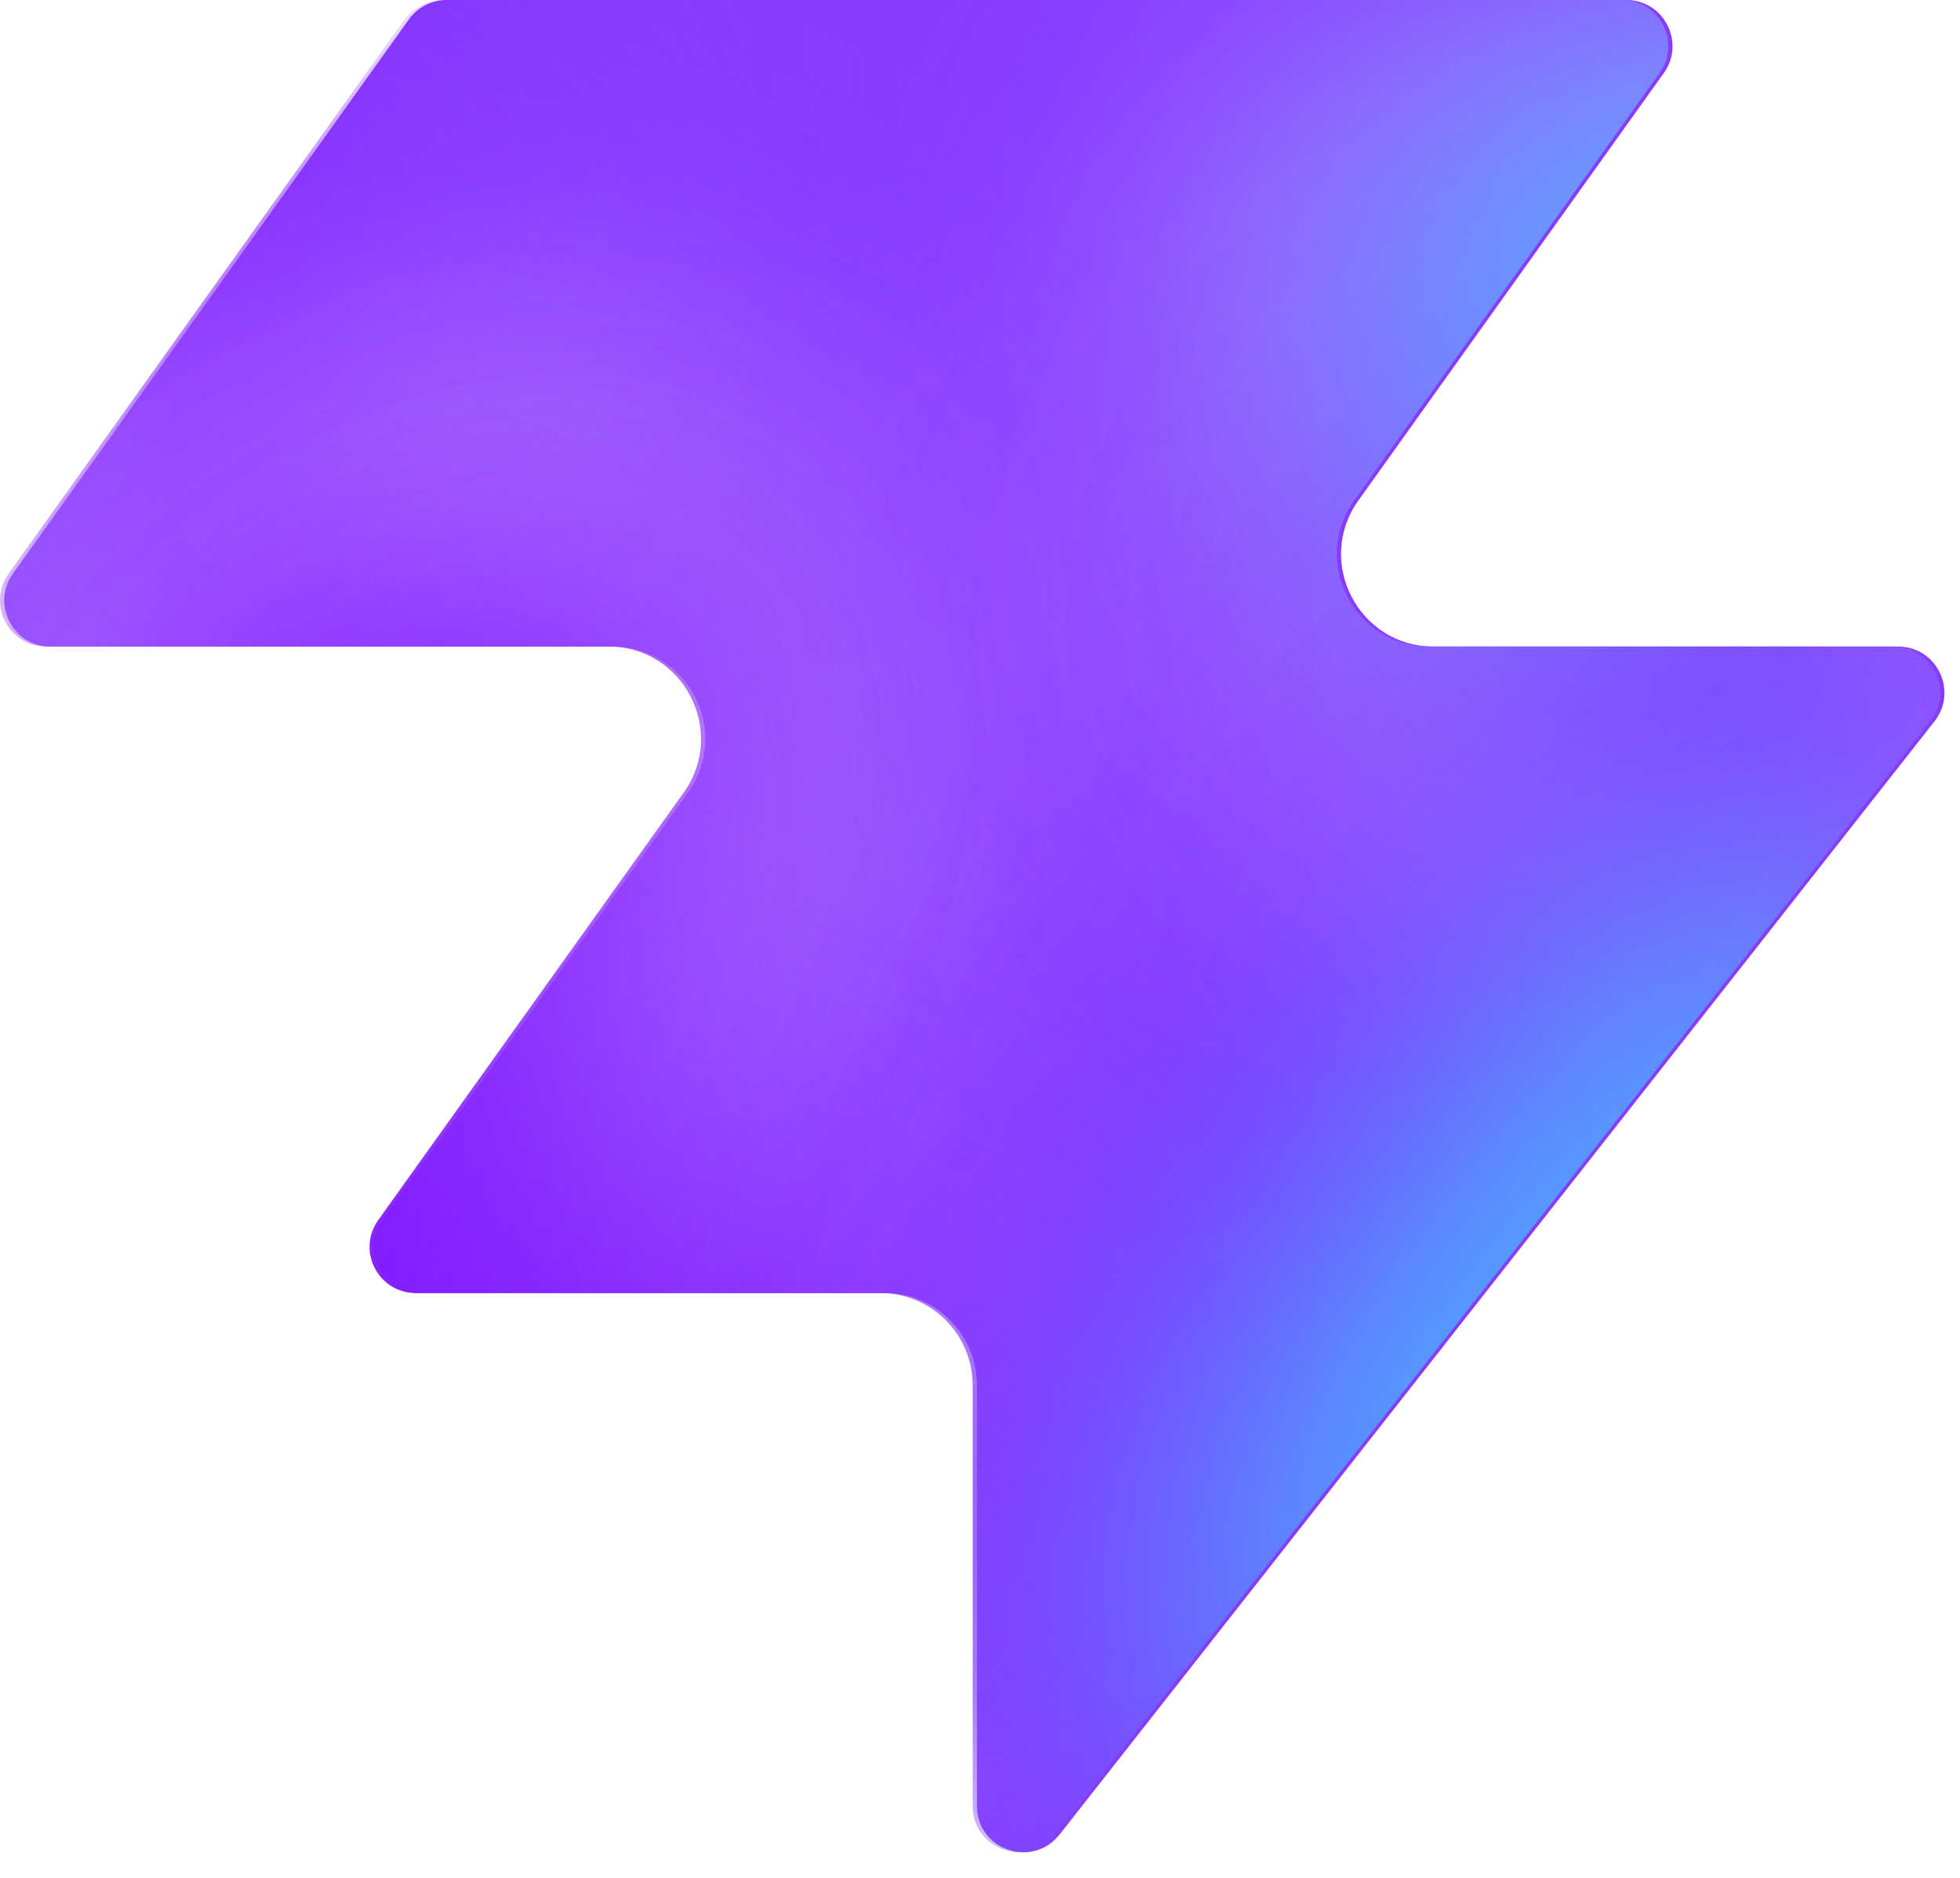
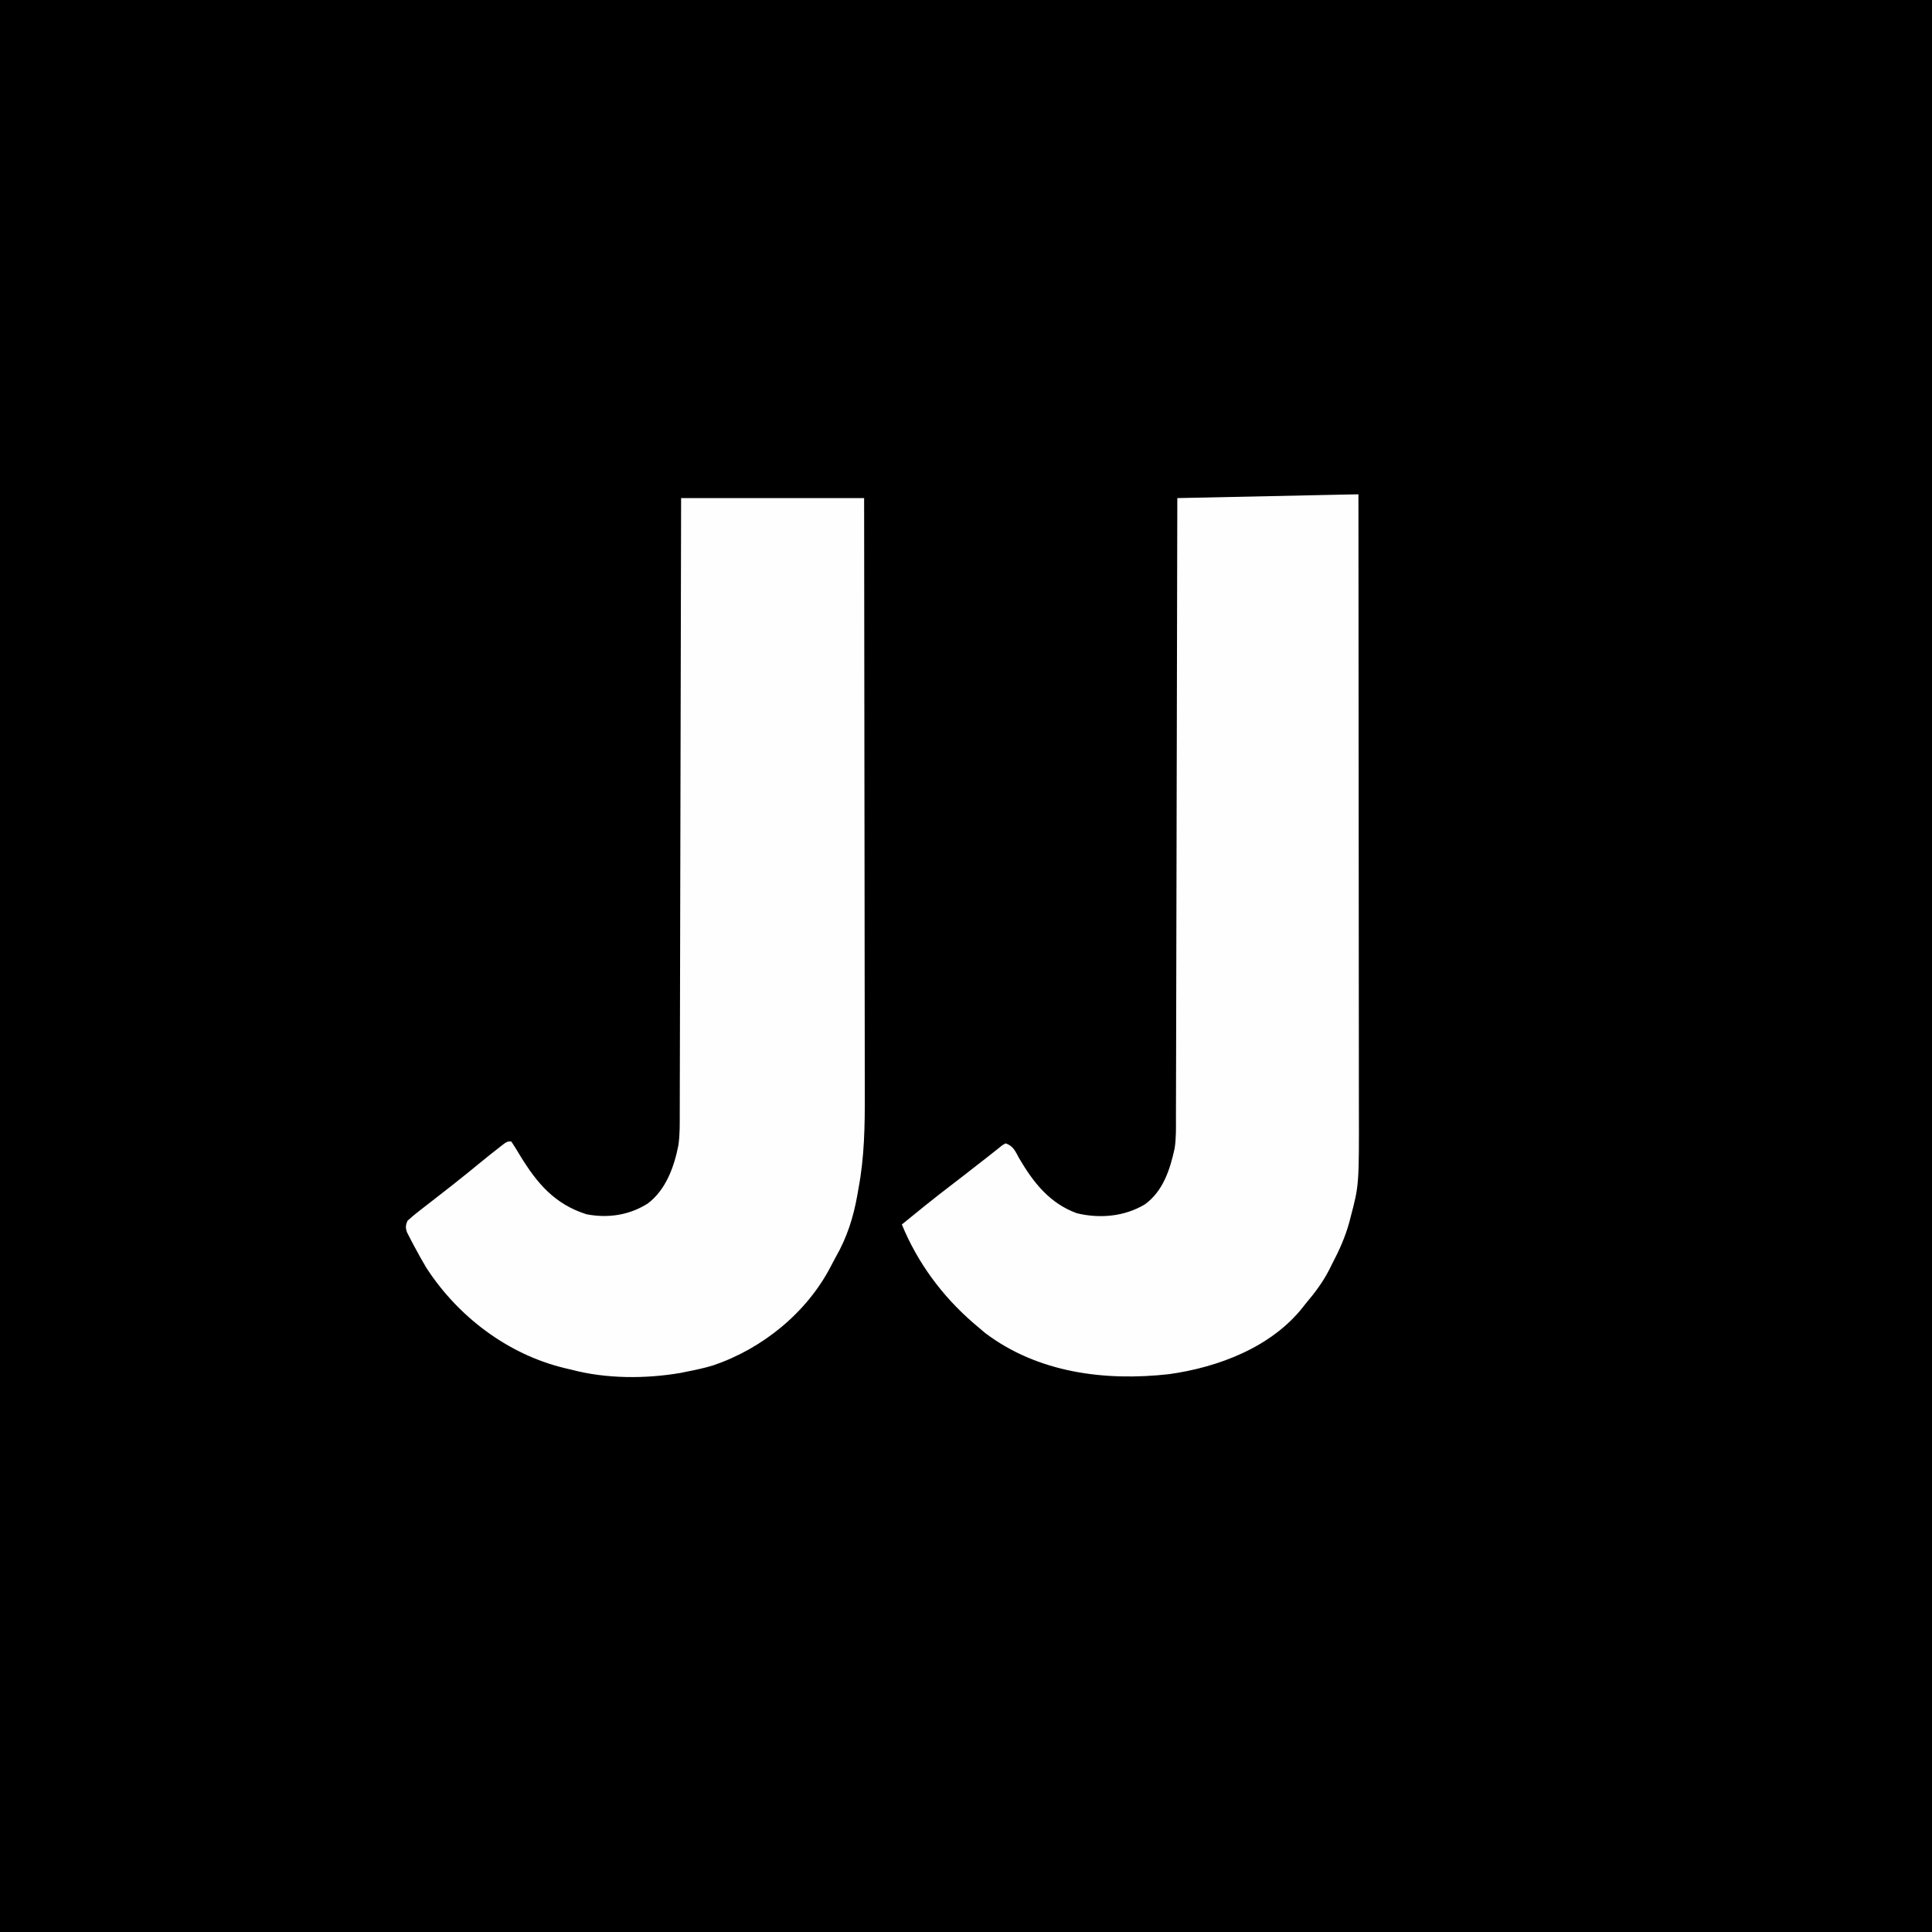
- <svg xmlns="http://www.w3.org/2000/svg" width="48" height="46" fill="none" viewBox="0 0 48 46">
-   <path fill="#863bff" d="M25.946 44.938c-.664.845-2.021.375-2.021-.698V33.937a2.26 2.26 0 0 0-2.262-2.262H10.287c-.92 0-1.456-1.04-.92-1.788l7.48-10.471c1.07-1.497 0-3.578-1.842-3.578H1.237c-.92 0-1.456-1.04-.92-1.788L10.013.474c.214-.297.556-.474.92-.474h28.894c.92 0 1.456 1.04.92 1.788l-7.48 10.471c-1.07 1.498 0 3.579 1.842 3.579h11.377c.943 0 1.473 1.088.89 1.83L25.947 44.94z" style="fill:#863bff;fill:color(display-p3 .525 .23 1);fill-opacity:1" />
-   <mask id="a" width="48" height="46" x="0" y="0" maskUnits="userSpaceOnUse" style="mask-type:alpha">
-     <path fill="#000" d="M25.842 44.938c-.664.844-2.021.375-2.021-.698V33.937a2.26 2.26 0 0 0-2.262-2.262H10.183c-.92 0-1.456-1.04-.92-1.788l7.48-10.471c1.07-1.498 0-3.579-1.842-3.579H1.133c-.92 0-1.456-1.04-.92-1.787L9.91.473c.214-.297.556-.474.92-.474h28.894c.92 0 1.456 1.04.92 1.788l-7.48 10.471c-1.07 1.498 0 3.578 1.842 3.578h11.377c.943 0 1.473 1.088.89 1.832L25.843 44.94z" style="fill:#000;fill-opacity:1" />
-   </mask>
-   <g mask="url(#a)">
-     <g filter="url(#b)">
-       <ellipse cx="5.508" cy="14.704" fill="#ede6ff" rx="5.508" ry="14.704" style="fill:#ede6ff;fill:color(display-p3 .927 .903 1);fill-opacity:1" transform="matrix(.00324 1 1 -.00324 -4.47 31.516)" />
-     </g>
-     <g filter="url(#c)">
-       <ellipse cx="10.399" cy="29.851" fill="#ede6ff" rx="10.399" ry="29.851" style="fill:#ede6ff;fill:color(display-p3 .927 .903 1);fill-opacity:1" transform="matrix(.00324 1 1 -.00324 -39.328 7.883)" />
-     </g>
-     <g filter="url(#d)">
-       <ellipse cx="5.508" cy="30.487" fill="#7e14ff" rx="5.508" ry="30.487" style="fill:#7e14ff;fill:color(display-p3 .492 .077 1);fill-opacity:1" transform="rotate(89.814 -25.913 -14.639)scale(1 -1)" />
-     </g>
-     <g filter="url(#e)">
-       <ellipse cx="5.508" cy="30.599" fill="#7e14ff" rx="5.508" ry="30.599" style="fill:#7e14ff;fill:color(display-p3 .492 .077 1);fill-opacity:1" transform="rotate(89.814 -32.644 -3.334)scale(1 -1)" />
-     </g>
-     <g filter="url(#f)">
-       <ellipse cx="5.508" cy="30.599" fill="#7e14ff" rx="5.508" ry="30.599" style="fill:#7e14ff;fill:color(display-p3 .492 .077 1);fill-opacity:1" transform="matrix(.00324 1 1 -.00324 -34.34 30.47)" />
-     </g>
-     <g filter="url(#g)">
-       <ellipse cx="14.072" cy="22.078" fill="#ede6ff" rx="14.072" ry="22.078" style="fill:#ede6ff;fill:color(display-p3 .927 .903 1);fill-opacity:1" transform="rotate(93.35 24.506 48.493)scale(-1 1)" />
-     </g>
-     <g filter="url(#h)">
-       <ellipse cx="3.47" cy="21.501" fill="#7e14ff" rx="3.47" ry="21.501" style="fill:#7e14ff;fill:color(display-p3 .492 .077 1);fill-opacity:1" transform="rotate(89.009 28.708 47.59)scale(-1 1)" />
-     </g>
-     <g filter="url(#i)">
-       <ellipse cx="3.47" cy="21.501" fill="#7e14ff" rx="3.47" ry="21.501" style="fill:#7e14ff;fill:color(display-p3 .492 .077 1);fill-opacity:1" transform="rotate(89.009 28.708 47.59)scale(-1 1)" />
-     </g>
-     <g filter="url(#j)">
-       <ellipse cx=".387" cy="8.972" fill="#7e14ff" rx="4.407" ry="29.108" style="fill:#7e14ff;fill:color(display-p3 .492 .077 1);fill-opacity:1" transform="rotate(39.51 .387 8.972)" />
-     </g>
-     <g filter="url(#k)">
-       <ellipse cx="47.523" cy="-6.092" fill="#7e14ff" rx="4.407" ry="29.108" style="fill:#7e14ff;fill:color(display-p3 .492 .077 1);fill-opacity:1" transform="rotate(37.892 47.523 -6.092)" />
-     </g>
-     <g filter="url(#l)">
-       <ellipse cx="41.412" cy="6.333" fill="#47bfff" rx="5.971" ry="9.665" style="fill:#47bfff;fill:color(display-p3 .28 .748 1);fill-opacity:1" transform="rotate(37.892 41.412 6.333)" />
-     </g>
-     <g filter="url(#m)">
-       <ellipse cx="-1.879" cy="38.332" fill="#7e14ff" rx="4.407" ry="29.108" style="fill:#7e14ff;fill:color(display-p3 .492 .077 1);fill-opacity:1" transform="rotate(37.892 -1.88 38.332)" />
-     </g>
-     <g filter="url(#n)">
-       <ellipse cx="-1.879" cy="38.332" fill="#7e14ff" rx="4.407" ry="29.108" style="fill:#7e14ff;fill:color(display-p3 .492 .077 1);fill-opacity:1" transform="rotate(37.892 -1.88 38.332)" />
-     </g>
-     <g filter="url(#o)">
-       <ellipse cx="35.651" cy="29.907" fill="#7e14ff" rx="4.407" ry="29.108" style="fill:#7e14ff;fill:color(display-p3 .492 .077 1);fill-opacity:1" transform="rotate(37.892 35.651 29.907)" />
-     </g>
-     <g filter="url(#p)">
-       <ellipse cx="38.418" cy="32.4" fill="#47bfff" rx="5.971" ry="15.297" style="fill:#47bfff;fill:color(display-p3 .28 .748 1);fill-opacity:1" transform="rotate(37.892 38.418 32.4)" />
-     </g>
-   </g>
-   <defs>
-     <filter id="b" width="60.045" height="41.654" x="-19.77" y="16.149" color-interpolation-filters="sRGB" filterUnits="userSpaceOnUse">
-       <feFlood flood-opacity="0" result="BackgroundImageFix" />
-       <feBlend in="SourceGraphic" in2="BackgroundImageFix" result="shape" />
-       <feGaussianBlur result="effect1_foregroundBlur_2002_17158" stdDeviation="7.659" />
-     </filter>
-     <filter id="c" width="90.34" height="51.437" x="-54.613" y="-7.533" color-interpolation-filters="sRGB" filterUnits="userSpaceOnUse">
-       <feFlood flood-opacity="0" result="BackgroundImageFix" />
-       <feBlend in="SourceGraphic" in2="BackgroundImageFix" result="shape" />
-       <feGaussianBlur result="effect1_foregroundBlur_2002_17158" stdDeviation="7.659" />
-     </filter>
-     <filter id="d" width="79.355" height="29.4" x="-49.64" y="2.03" color-interpolation-filters="sRGB" filterUnits="userSpaceOnUse">
-       <feFlood flood-opacity="0" result="BackgroundImageFix" />
-       <feBlend in="SourceGraphic" in2="BackgroundImageFix" result="shape" />
-       <feGaussianBlur result="effect1_foregroundBlur_2002_17158" stdDeviation="4.596" />
-     </filter>
-     <filter id="e" width="79.579" height="29.4" x="-45.045" y="20.029" color-interpolation-filters="sRGB" filterUnits="userSpaceOnUse">
-       <feFlood flood-opacity="0" result="BackgroundImageFix" />
-       <feBlend in="SourceGraphic" in2="BackgroundImageFix" result="shape" />
-       <feGaussianBlur result="effect1_foregroundBlur_2002_17158" stdDeviation="4.596" />
-     </filter>
-     <filter id="f" width="79.579" height="29.4" x="-43.513" y="21.178" color-interpolation-filters="sRGB" filterUnits="userSpaceOnUse">
-       <feFlood flood-opacity="0" result="BackgroundImageFix" />
-       <feBlend in="SourceGraphic" in2="BackgroundImageFix" result="shape" />
-       <feGaussianBlur result="effect1_foregroundBlur_2002_17158" stdDeviation="4.596" />
-     </filter>
-     <filter id="g" width="74.749" height="58.852" x="15.756" y="-17.901" color-interpolation-filters="sRGB" filterUnits="userSpaceOnUse">
-       <feFlood flood-opacity="0" result="BackgroundImageFix" />
-       <feBlend in="SourceGraphic" in2="BackgroundImageFix" result="shape" />
-       <feGaussianBlur result="effect1_foregroundBlur_2002_17158" stdDeviation="7.659" />
-     </filter>
-     <filter id="h" width="61.377" height="25.362" x="23.548" y="2.284" color-interpolation-filters="sRGB" filterUnits="userSpaceOnUse">
-       <feFlood flood-opacity="0" result="BackgroundImageFix" />
-       <feBlend in="SourceGraphic" in2="BackgroundImageFix" result="shape" />
-       <feGaussianBlur result="effect1_foregroundBlur_2002_17158" stdDeviation="4.596" />
-     </filter>
-     <filter id="i" width="61.377" height="25.362" x="23.548" y="2.284" color-interpolation-filters="sRGB" filterUnits="userSpaceOnUse">
-       <feFlood flood-opacity="0" result="BackgroundImageFix" />
-       <feBlend in="SourceGraphic" in2="BackgroundImageFix" result="shape" />
-       <feGaussianBlur result="effect1_foregroundBlur_2002_17158" stdDeviation="4.596" />
-     </filter>
-     <filter id="j" width="56.045" height="63.649" x="-27.636" y="-22.853" color-interpolation-filters="sRGB" filterUnits="userSpaceOnUse">
-       <feFlood flood-opacity="0" result="BackgroundImageFix" />
-       <feBlend in="SourceGraphic" in2="BackgroundImageFix" result="shape" />
-       <feGaussianBlur result="effect1_foregroundBlur_2002_17158" stdDeviation="4.596" />
-     </filter>
-     <filter id="k" width="54.814" height="64.646" x="20.116" y="-38.415" color-interpolation-filters="sRGB" filterUnits="userSpaceOnUse">
-       <feFlood flood-opacity="0" result="BackgroundImageFix" />
-       <feBlend in="SourceGraphic" in2="BackgroundImageFix" result="shape" />
-       <feGaussianBlur result="effect1_foregroundBlur_2002_17158" stdDeviation="4.596" />
-     </filter>
-     <filter id="l" width="33.541" height="35.313" x="24.641" y="-11.323" color-interpolation-filters="sRGB" filterUnits="userSpaceOnUse">
-       <feFlood flood-opacity="0" result="BackgroundImageFix" />
-       <feBlend in="SourceGraphic" in2="BackgroundImageFix" result="shape" />
-       <feGaussianBlur result="effect1_foregroundBlur_2002_17158" stdDeviation="4.596" />
-     </filter>
-     <filter id="m" width="54.814" height="64.646" x="-29.286" y="6.009" color-interpolation-filters="sRGB" filterUnits="userSpaceOnUse">
-       <feFlood flood-opacity="0" result="BackgroundImageFix" />
-       <feBlend in="SourceGraphic" in2="BackgroundImageFix" result="shape" />
-       <feGaussianBlur result="effect1_foregroundBlur_2002_17158" stdDeviation="4.596" />
-     </filter>
-     <filter id="n" width="54.814" height="64.646" x="-29.286" y="6.009" color-interpolation-filters="sRGB" filterUnits="userSpaceOnUse">
-       <feFlood flood-opacity="0" result="BackgroundImageFix" />
-       <feBlend in="SourceGraphic" in2="BackgroundImageFix" result="shape" />
-       <feGaussianBlur result="effect1_foregroundBlur_2002_17158" stdDeviation="4.596" />
-     </filter>
-     <filter id="o" width="54.814" height="64.646" x="8.244" y="-2.416" color-interpolation-filters="sRGB" filterUnits="userSpaceOnUse">
-       <feFlood flood-opacity="0" result="BackgroundImageFix" />
-       <feBlend in="SourceGraphic" in2="BackgroundImageFix" result="shape" />
-       <feGaussianBlur result="effect1_foregroundBlur_2002_17158" stdDeviation="4.596" />
-     </filter>
-     <filter id="p" width="39.409" height="43.623" x="18.713" y="10.588" color-interpolation-filters="sRGB" filterUnits="userSpaceOnUse">
-       <feFlood flood-opacity="0" result="BackgroundImageFix" />
-       <feBlend in="SourceGraphic" in2="BackgroundImageFix" result="shape" />
-       <feGaussianBlur result="effect1_foregroundBlur_2002_17158" stdDeviation="4.596" />
-     </filter>
-   </defs>
+ <svg xmlns="http://www.w3.org/2000/svg" width="1024" height="1024">
+   <path d="M0 0h1024v1024H0V0Z" />
+   <path d="M361 264h97a164690.048 164690.048 0 0 1 .167 149.356c.013 16.582.037 33.165.064 49.747.029 17.035.045 34.07.051 51.105.004 10.498.017 20.996.042 31.494.016 7.214.02 14.429.017 21.643-.002 4.152 0 8.305.017 12.457.063 16.948-.197 33.478-3.358 50.198l-.616 3.539c-2.1 11.853-5.465 22.305-11.426 32.764-.892 1.58-1.728 3.193-2.56 4.806-12.713 24.61-36.307 43.757-62.47 52.59-4.593 1.391-9.218 2.392-13.928 3.301l-3.281.68c-18.597 3.171-39.44 3.153-57.719-1.68l-3.863-.914C269.128 717.818 242.803 697.89 226 672c-2.188-3.655-4.244-7.367-6.25-11.125l-1.487-2.768-1.341-2.615-1.2-2.332c-.859-2.57-.775-3.682.278-6.16a96.344 96.344 0 0 1 6.688-5.563l2.047-1.595a912.876 912.876 0 0 1 4.216-3.265c3.011-2.318 5.999-4.666 8.987-7.014l1.706-1.335c5.283-4.142 10.488-8.377 15.676-12.638a424.723 424.723 0 0 1 10.032-7.977l1.97-1.518C269 605 269 605 271 605c1.6 2.41 3.093 4.825 4.563 7.313 9.013 14.782 18.339 25.899 35.285 31.273 11.389 2.19 22.632.507 32.402-5.649 9.654-7.202 14.07-19.455 16.317-30.944.822-5.68.72-11.374.711-17.103l.018-4.233c.016-3.854.02-7.708.02-11.562.004-4.165.02-8.33.033-12.495.023-7.208.038-14.416.048-21.624.014-10.421.04-20.843.068-31.265.045-16.91.082-33.82.113-50.73.03-16.422.065-32.844.105-49.267l.007-3.07.037-15.245c.104-42.133.192-84.266.273-126.399ZM720 262a242947.789 242947.789 0 0 1 .111 153.394c.01 17.033.025 34.066.043 51.1.019 17.493.03 34.987.034 52.48.003 10.784.012 21.568.028 32.351.01 7.408.014 14.815.011 22.223-.001 4.265 0 8.53.011 12.796.101 41.798.101 41.798-4.426 58.906l-.642 2.494c-2.152 7.904-5.368 15.026-9.17 22.256l-1.5 3.016c-3.427 6.667-7.668 12.275-12.5 17.984-.442.565-.884 1.13-1.34 1.71-16.79 21.37-44.926 31.977-71.05 35.624-34.065 3.834-69.591-.742-97.485-21.834A220.263 220.263 0 0 1 518 703l-2.41-2.047C499.16 686.631 486.283 669.173 478 649c8.415-6.892 16.855-13.727 25.504-20.324 5.05-3.853 10.048-7.77 15.054-11.68 1.436-1.119 2.874-2.234 4.316-3.346 1.459-1.132 2.906-2.28 4.342-3.441l2.14-1.693 1.906-1.538L533 606c4.172 1.39 5.149 4.292 7.188 7.938 7.465 12.77 16.212 23.924 30.625 29.125 12.163 2.916 25.177 1.736 35.937-4.688 9.657-6.932 13.374-18.411 15.817-29.613.874-5.575.72-11.198.711-16.828a3153.121 3153.121 0 0 0 .038-15.892c.004-4.19.02-8.38.033-12.57.023-7.254.038-14.507.048-21.76.014-10.488.04-20.975.068-31.462.045-17.016.082-34.031.113-51.047.03-16.526.065-33.053.105-49.58l.007-3.088.037-15.339c.104-42.399.193-84.797.273-127.196a1784825.29 1784825.29 0 0 1 86.166-1.816c.884-.02 1.77-.038 2.68-.057 6.04-.127 6.04-.127 7.154-.127Z" fill="#FEFEFE" />
</svg>
